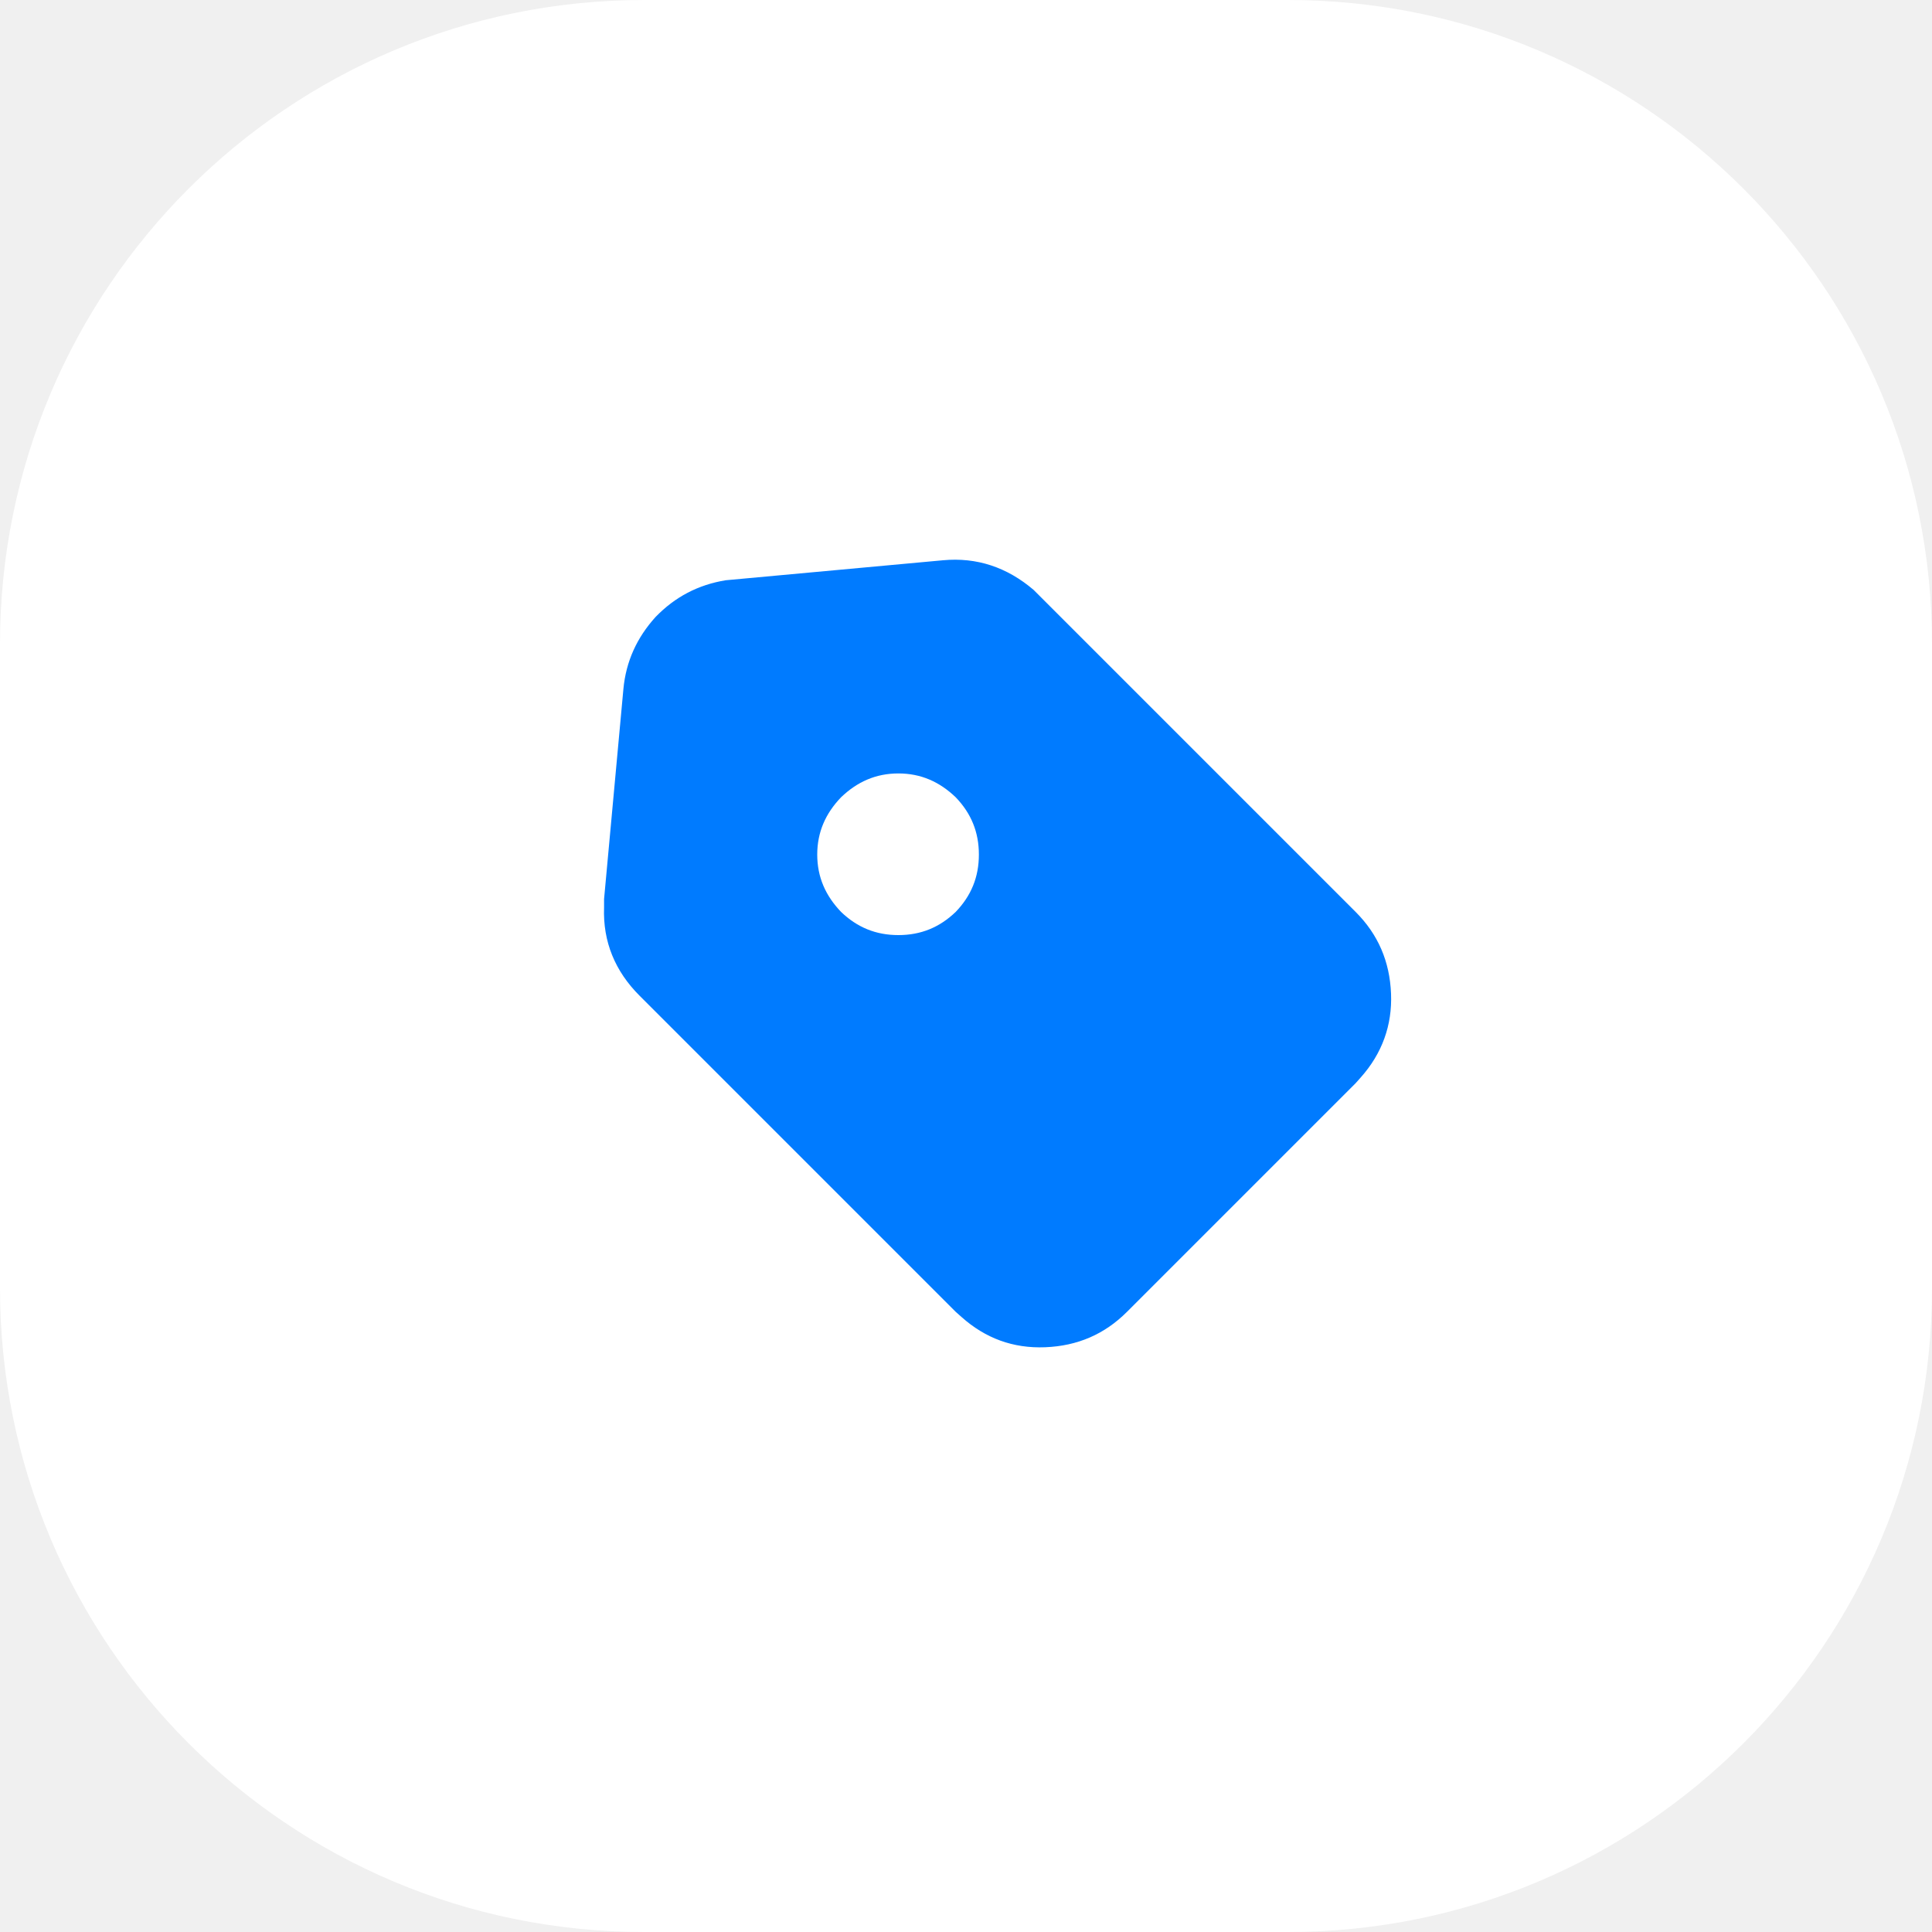
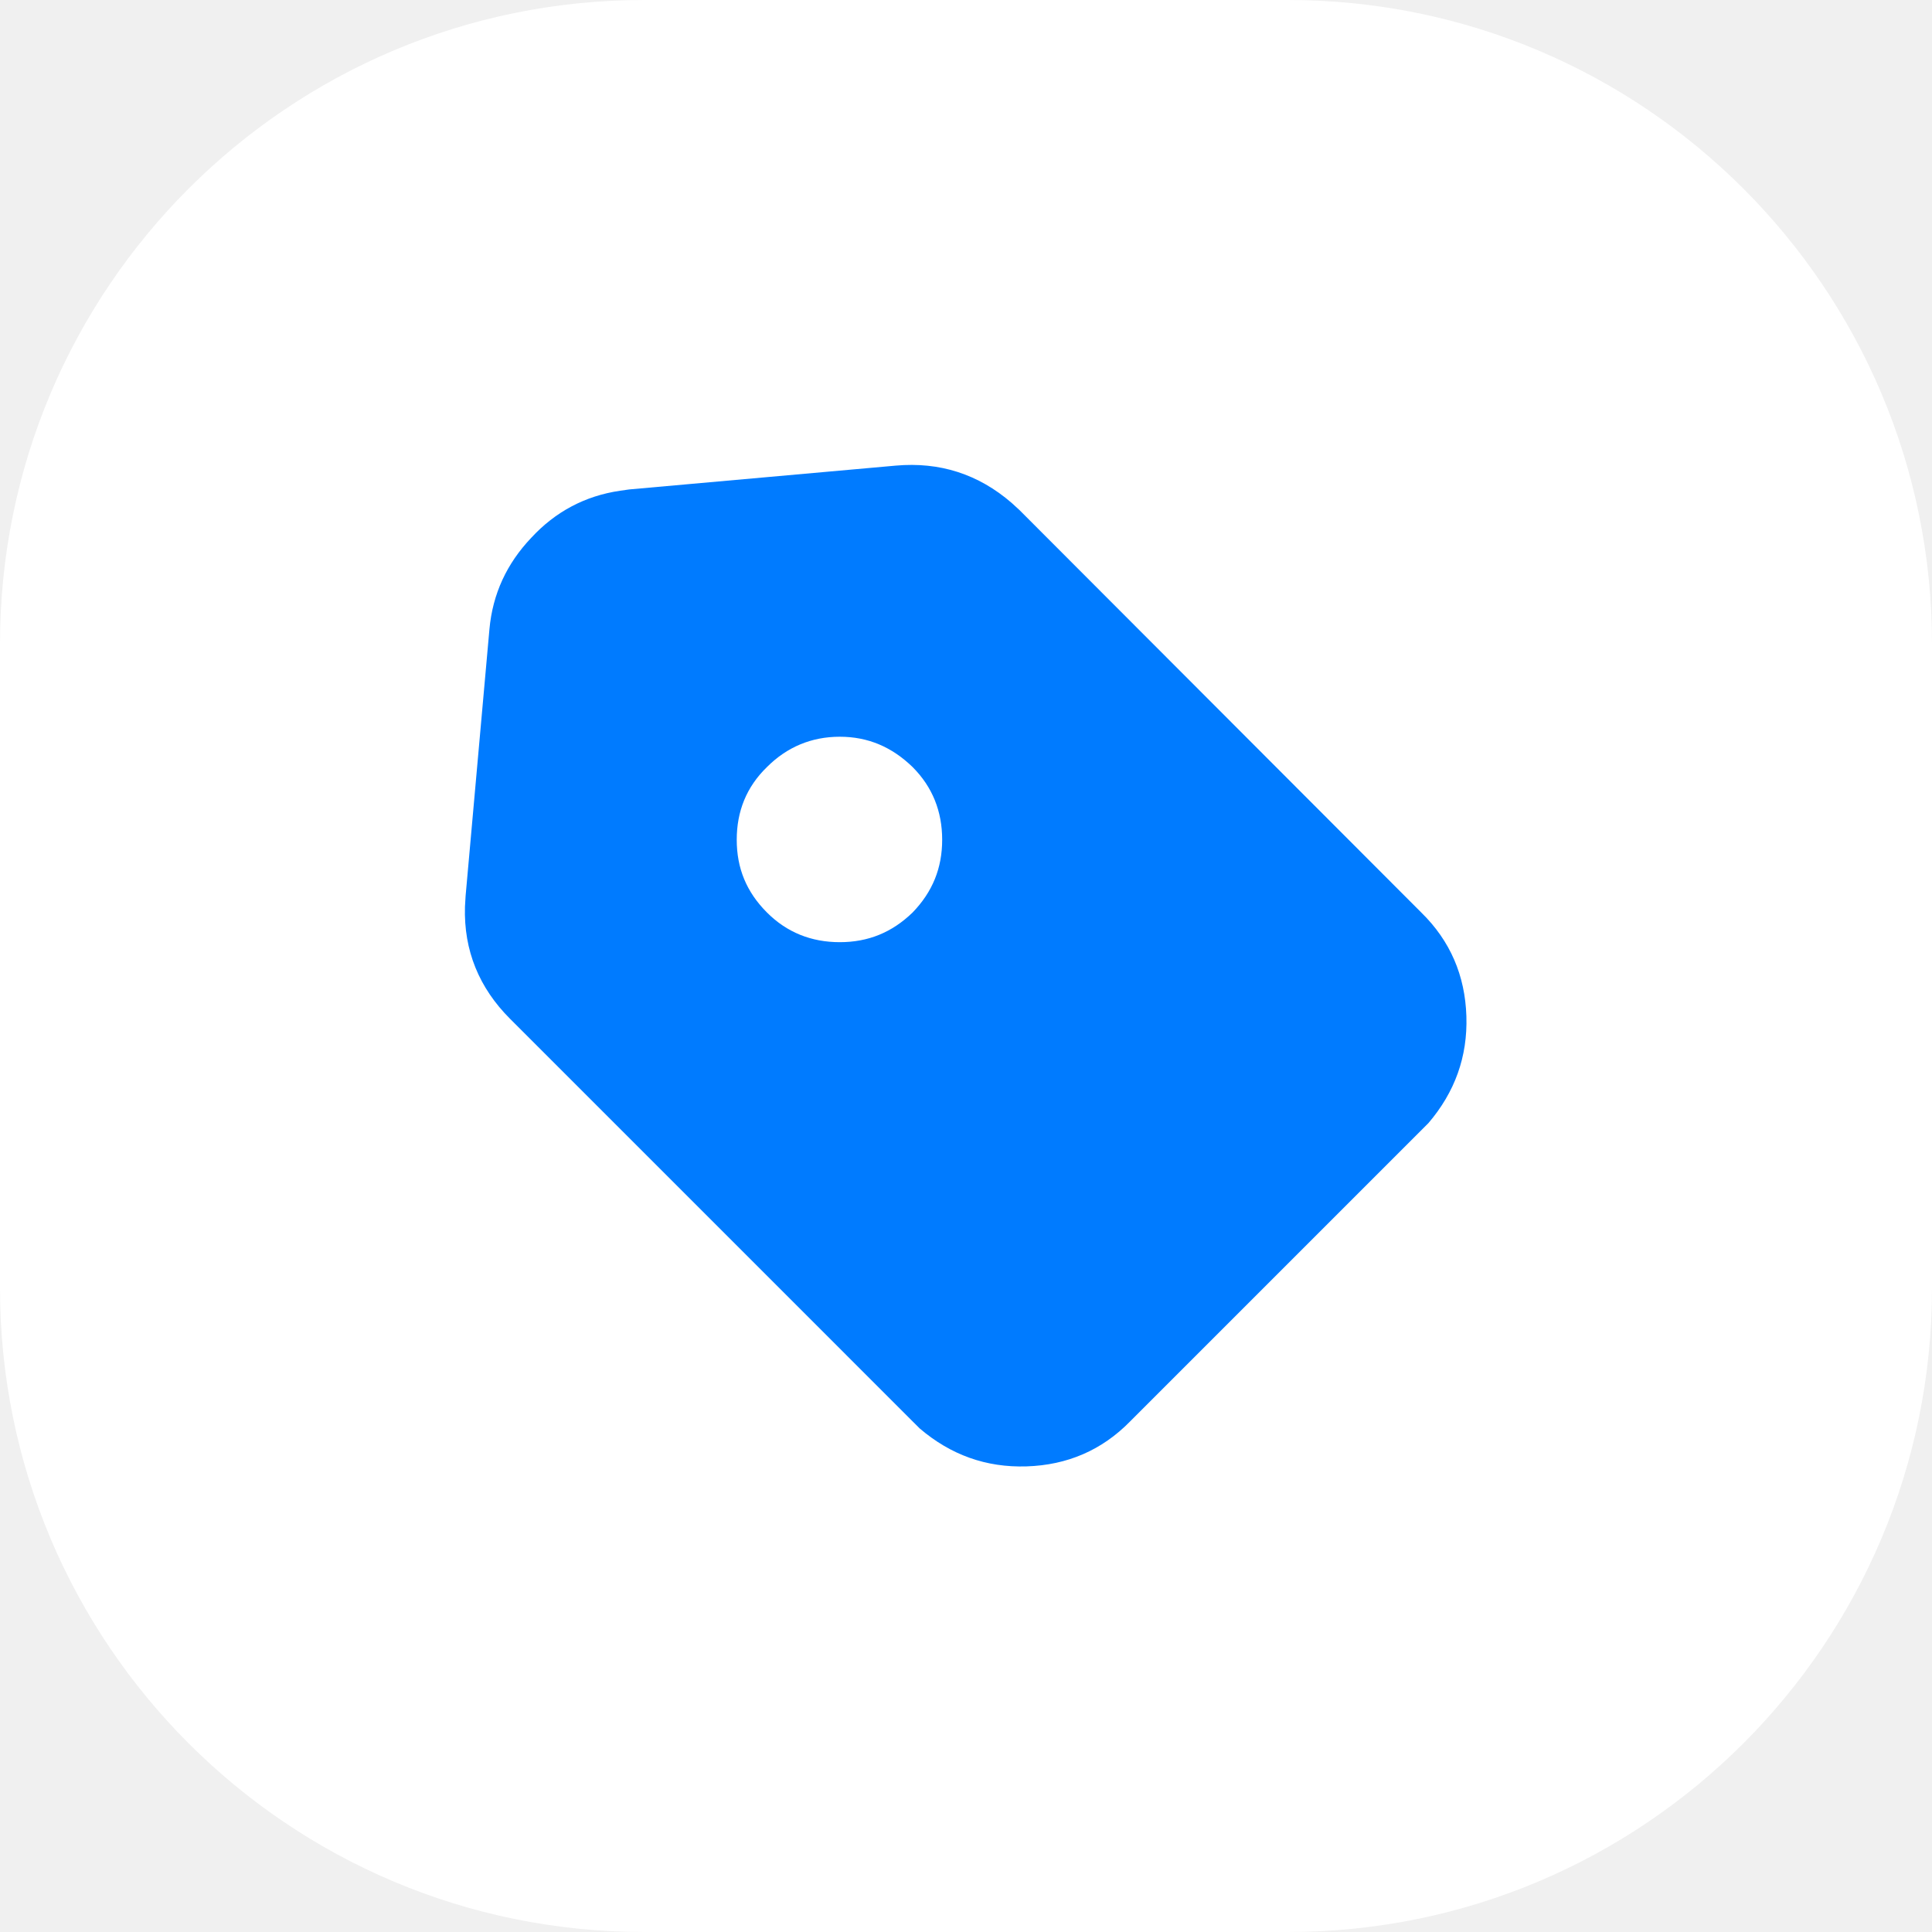
<svg xmlns="http://www.w3.org/2000/svg" width="30" height="30" viewBox="0 0 30 30" fill="none">
  <defs>
    <clipPath id="clip331_363">
-       <rect id="svg" width="17" height="17" transform="translate(7 7.000001)" fill="white" fill-opacity="0" />
+       <rect id="svg" width="20" height="20" transform="translate(5 5)" fill="white" fill-opacity="0" />
    </clipPath>
  </defs>
-   <rect id="Rectangle 34" y="0" rx="10" width="30" height="30" fill="#FFFFFF" fill-opacity="1" />
+   <rect id="Rectangle 34" rx="10" width="30" height="30" fill="#FFFFFF" fill-opacity="1" />
  <g clip-path="url(#clip331_363)">
-     <path id="path" d="M15.98 21.95L15.91 21.97C15.91 21.97 15.85 21.95 15.84 21.95L15.83 22.23L15.9 22.29L15.99 22.25L15.98 21.95ZM16.14 21.88L15.98 21.95L15.99 22.25L16.16 22.29L16.14 21.88ZM15.69 21.88L15.65 22.27L15.83 22.23L15.84 21.95L15.69 21.88Z" fill="#000000" fill-opacity="0" fill-rule="evenodd" />
-     <path id="path" d="M14.64 8.7C15.17 8.65 15.64 8.81 16.05 9.16L16.14 9.25L21.05 14.16C21.4 14.51 21.58 14.93 21.6 15.43C21.62 15.92 21.46 16.36 21.13 16.73L21.05 16.82L17.5 20.37C17.15 20.72 16.73 20.9 16.23 20.92C15.73 20.94 15.3 20.78 14.93 20.45L14.84 20.37L9.93 15.46C9.55 15.08 9.36 14.62 9.38 14.09L9.38 13.96L9.68 10.7C9.72 10.27 9.89 9.9 10.18 9.58C10.48 9.27 10.84 9.08 11.27 9.01L11.38 9L14.64 8.7ZM13.06 12.38C12.82 12.63 12.69 12.92 12.69 13.27C12.69 13.62 12.82 13.91 13.06 14.16C13.31 14.4 13.6 14.52 13.95 14.52C14.3 14.52 14.59 14.4 14.84 14.16C15.08 13.91 15.2 13.62 15.2 13.27C15.2 12.92 15.08 12.63 14.84 12.38C14.59 12.14 14.3 12.01 13.95 12.01C13.6 12.01 13.31 12.14 13.06 12.38Z" fill="#007BFF" fill-opacity="1" fill-rule="evenodd" />
+     <path id="path" d="M13.91 7.23C14.59 7.17 15.19 7.36 15.71 7.81L15.83 7.92L22.07 14.17C22.52 14.61 22.75 15.15 22.77 15.78C22.79 16.41 22.59 16.96 22.18 17.44L22.07 17.55L17.55 22.07C17.11 22.52 16.57 22.75 15.94 22.77C15.31 22.79 14.76 22.59 14.28 22.18L14.17 22.07L7.92 15.82C7.44 15.34 7.2 14.76 7.22 14.08L7.23 13.91L7.6 9.77C7.65 9.22 7.87 8.75 8.25 8.35C8.62 7.95 9.08 7.7 9.63 7.62L9.77 7.6L13.91 7.23ZM11.91 11.91C11.59 12.22 11.44 12.6 11.44 13.04C11.44 13.48 11.59 13.85 11.91 14.17C12.22 14.48 12.6 14.63 13.04 14.63C13.48 14.63 13.85 14.48 14.17 14.17C14.48 13.85 14.63 13.48 14.63 13.04C14.63 12.6 14.48 12.22 14.17 11.91C13.85 11.6 13.48 11.44 13.04 11.44C12.6 11.44 12.22 11.6 11.91 11.91Z" fill="#007BFF" fill-opacity="1" fill-rule="evenodd" />
  </g>
</svg>
